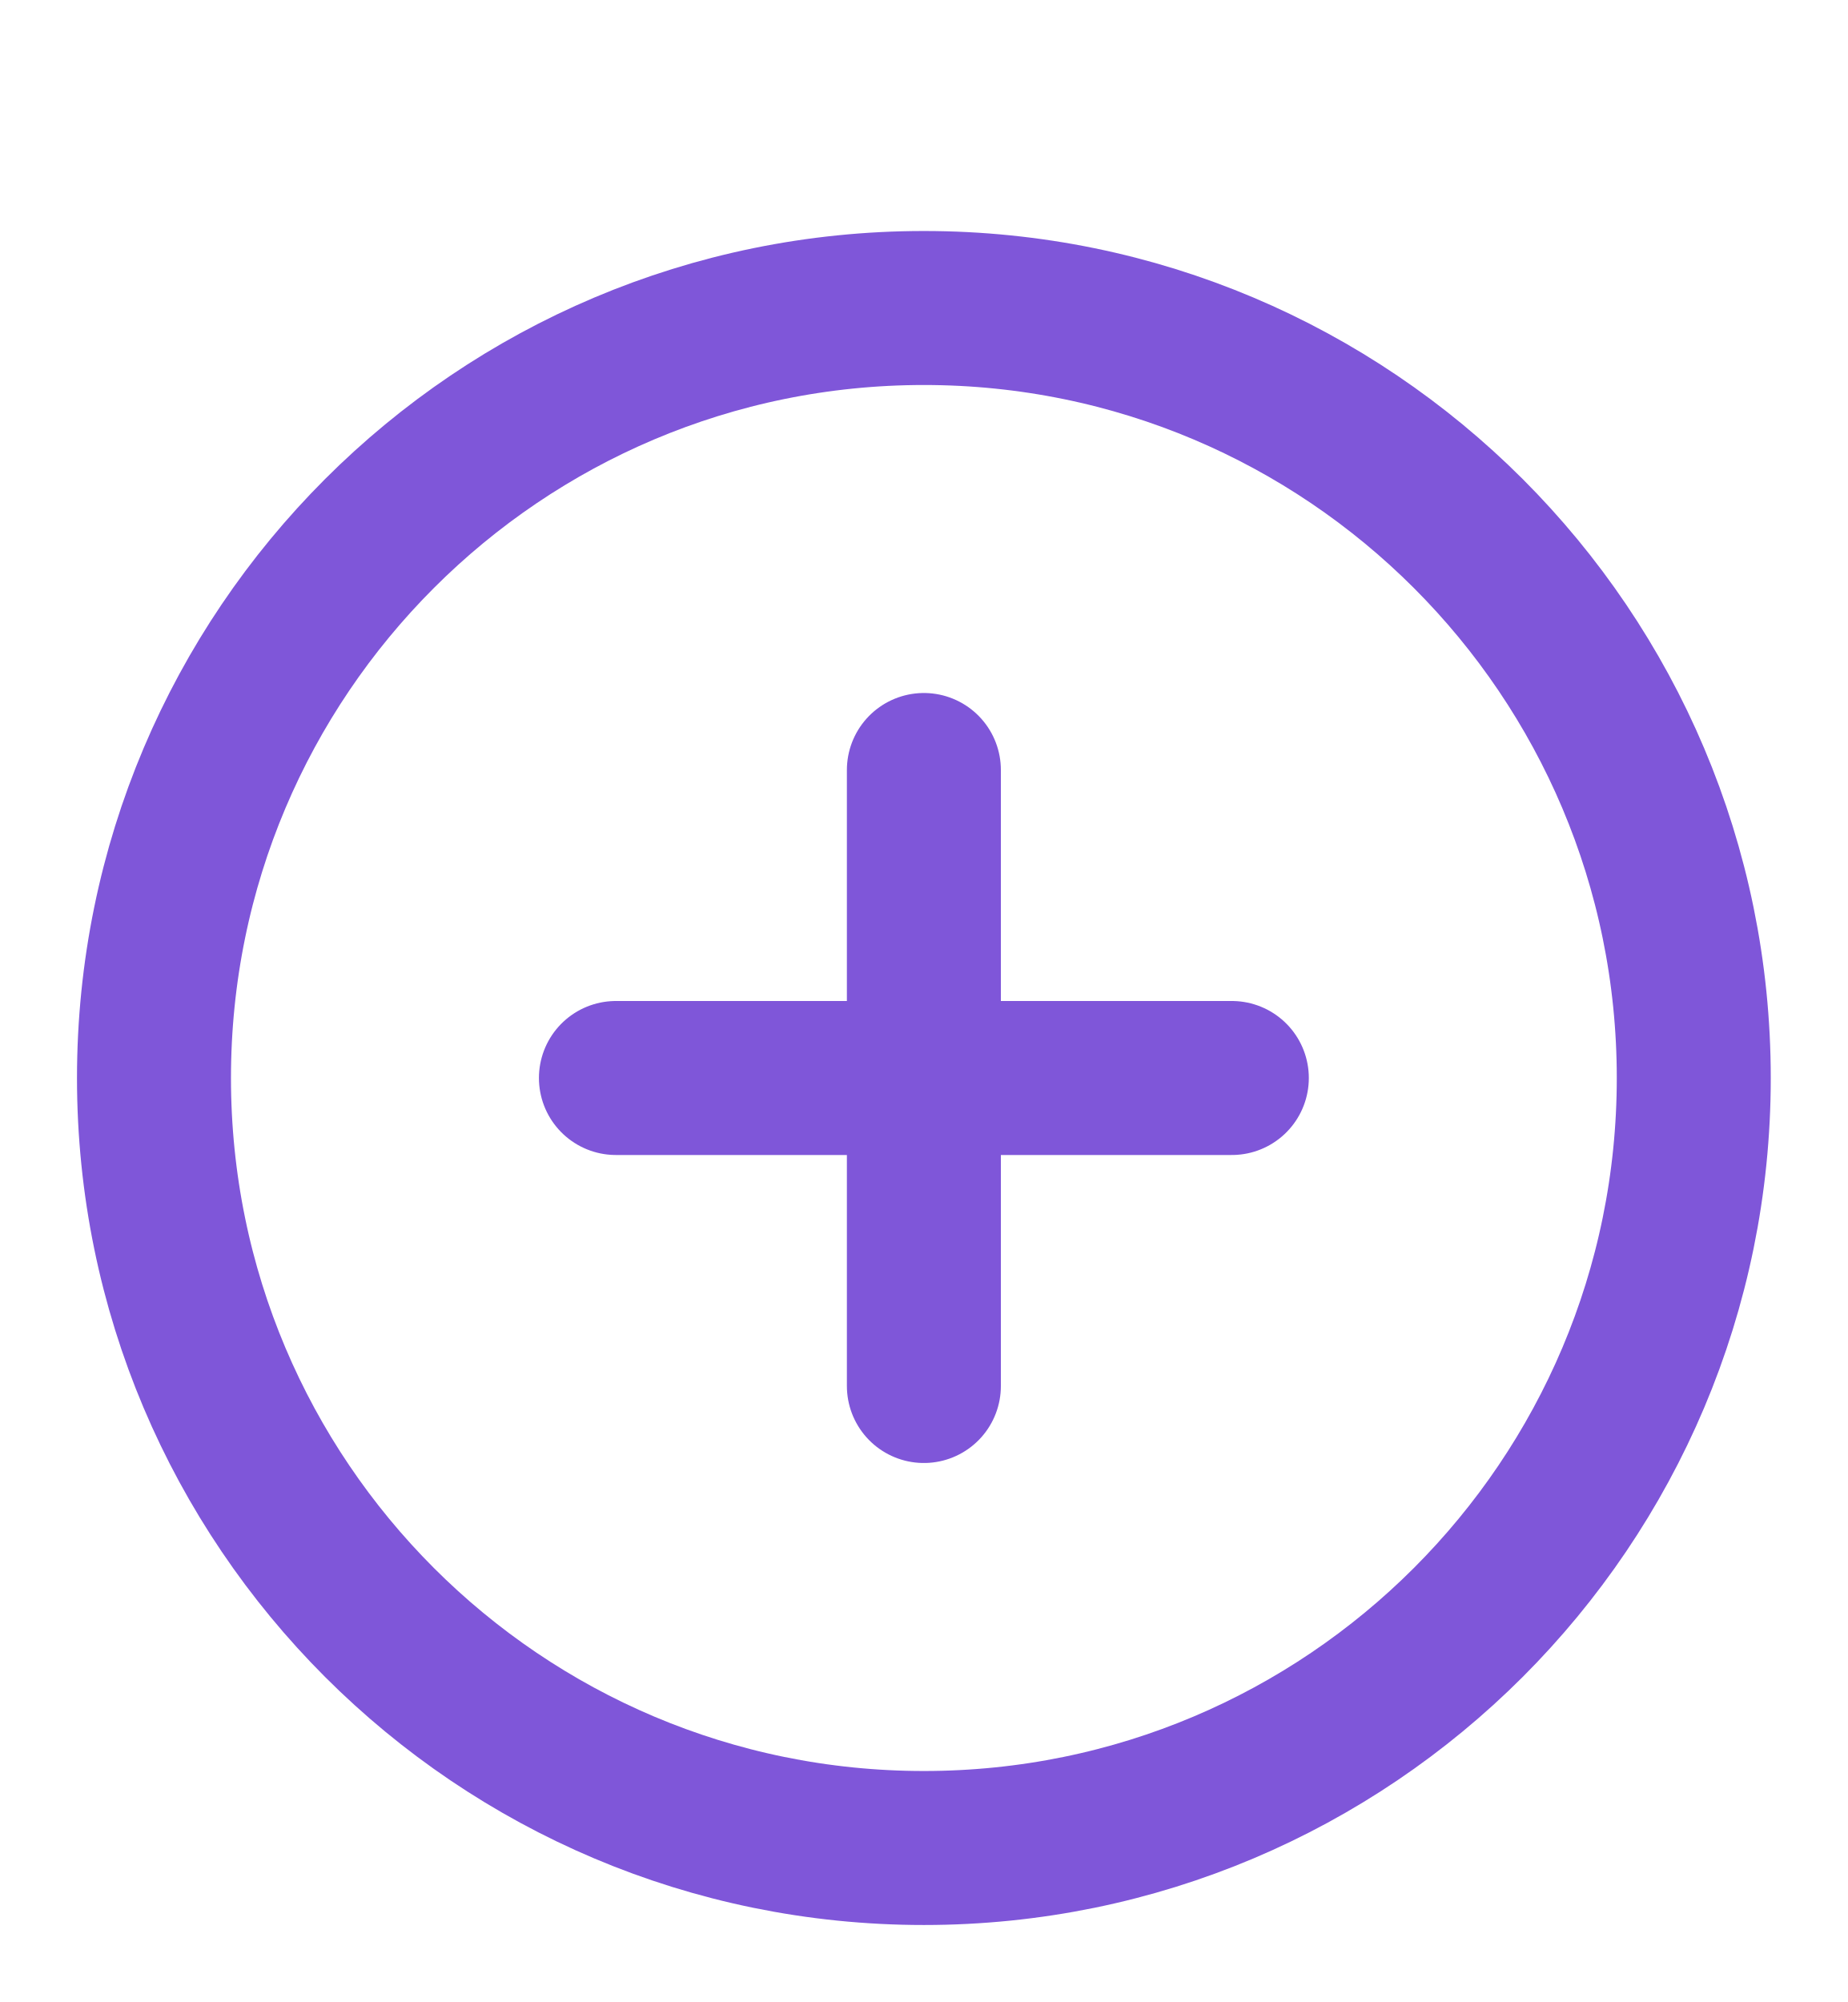
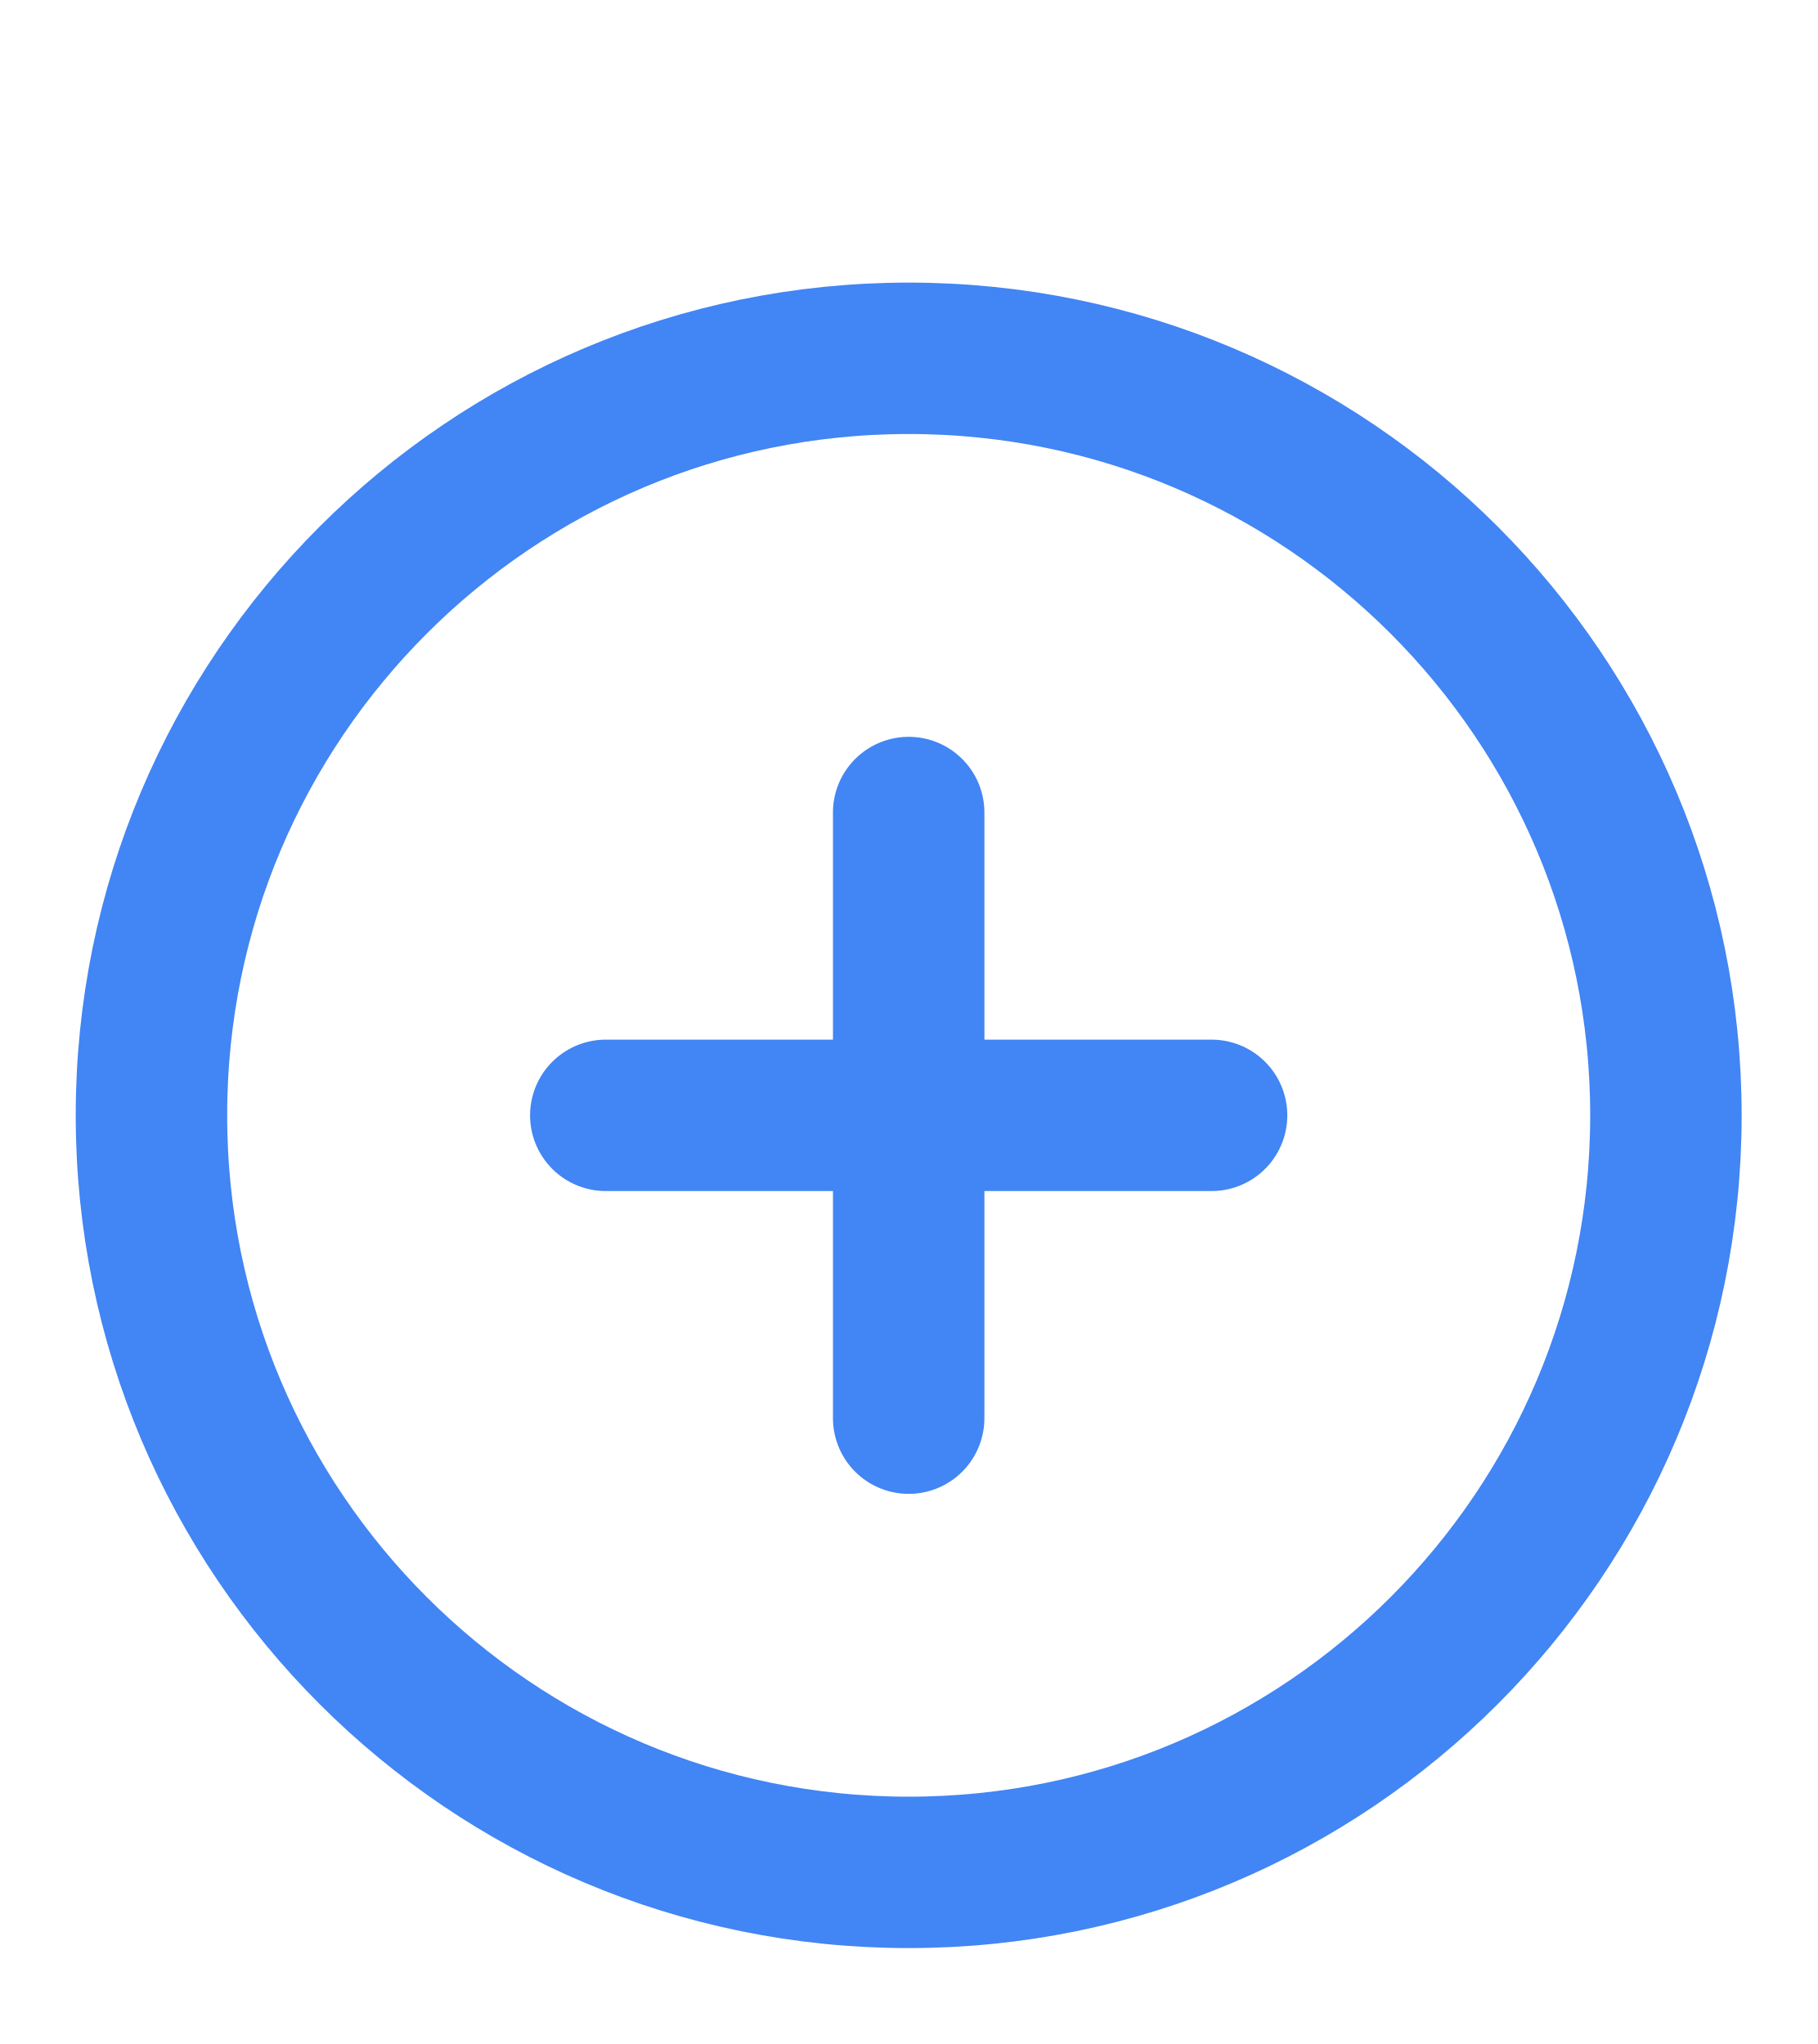
- <svg xmlns="http://www.w3.org/2000/svg" width="24" height="26" viewBox="0 0 24 26" fill="none">
-   <path d="M12 10V18M8 14H16M22 14C22 19.523 17.523 24 12 24C6.477 24 2 19.523 2 14C2 8.477 6.477 4 12 4C17.523 4 22 8.477 22 14Z" stroke="#7F56D9" stroke-width="2" stroke-linecap="round" stroke-linejoin="round" />
+ <svg xmlns="http://www.w3.org/2000/svg" width="24" height="27" viewBox="0 0 24 27" fill="none">
+   <path d="M12 10.733V18.733M8 14.733H16M22 14.733C22 20.256 17.523 24.733 12 24.733C6.477 24.733 2 20.256 2 14.733C2 9.211 6.477 4.733 12 4.733C17.523 4.733 22 9.211 22 14.733Z" stroke="#4285F4" stroke-width="2" stroke-linecap="round" stroke-linejoin="round" />
</svg>
